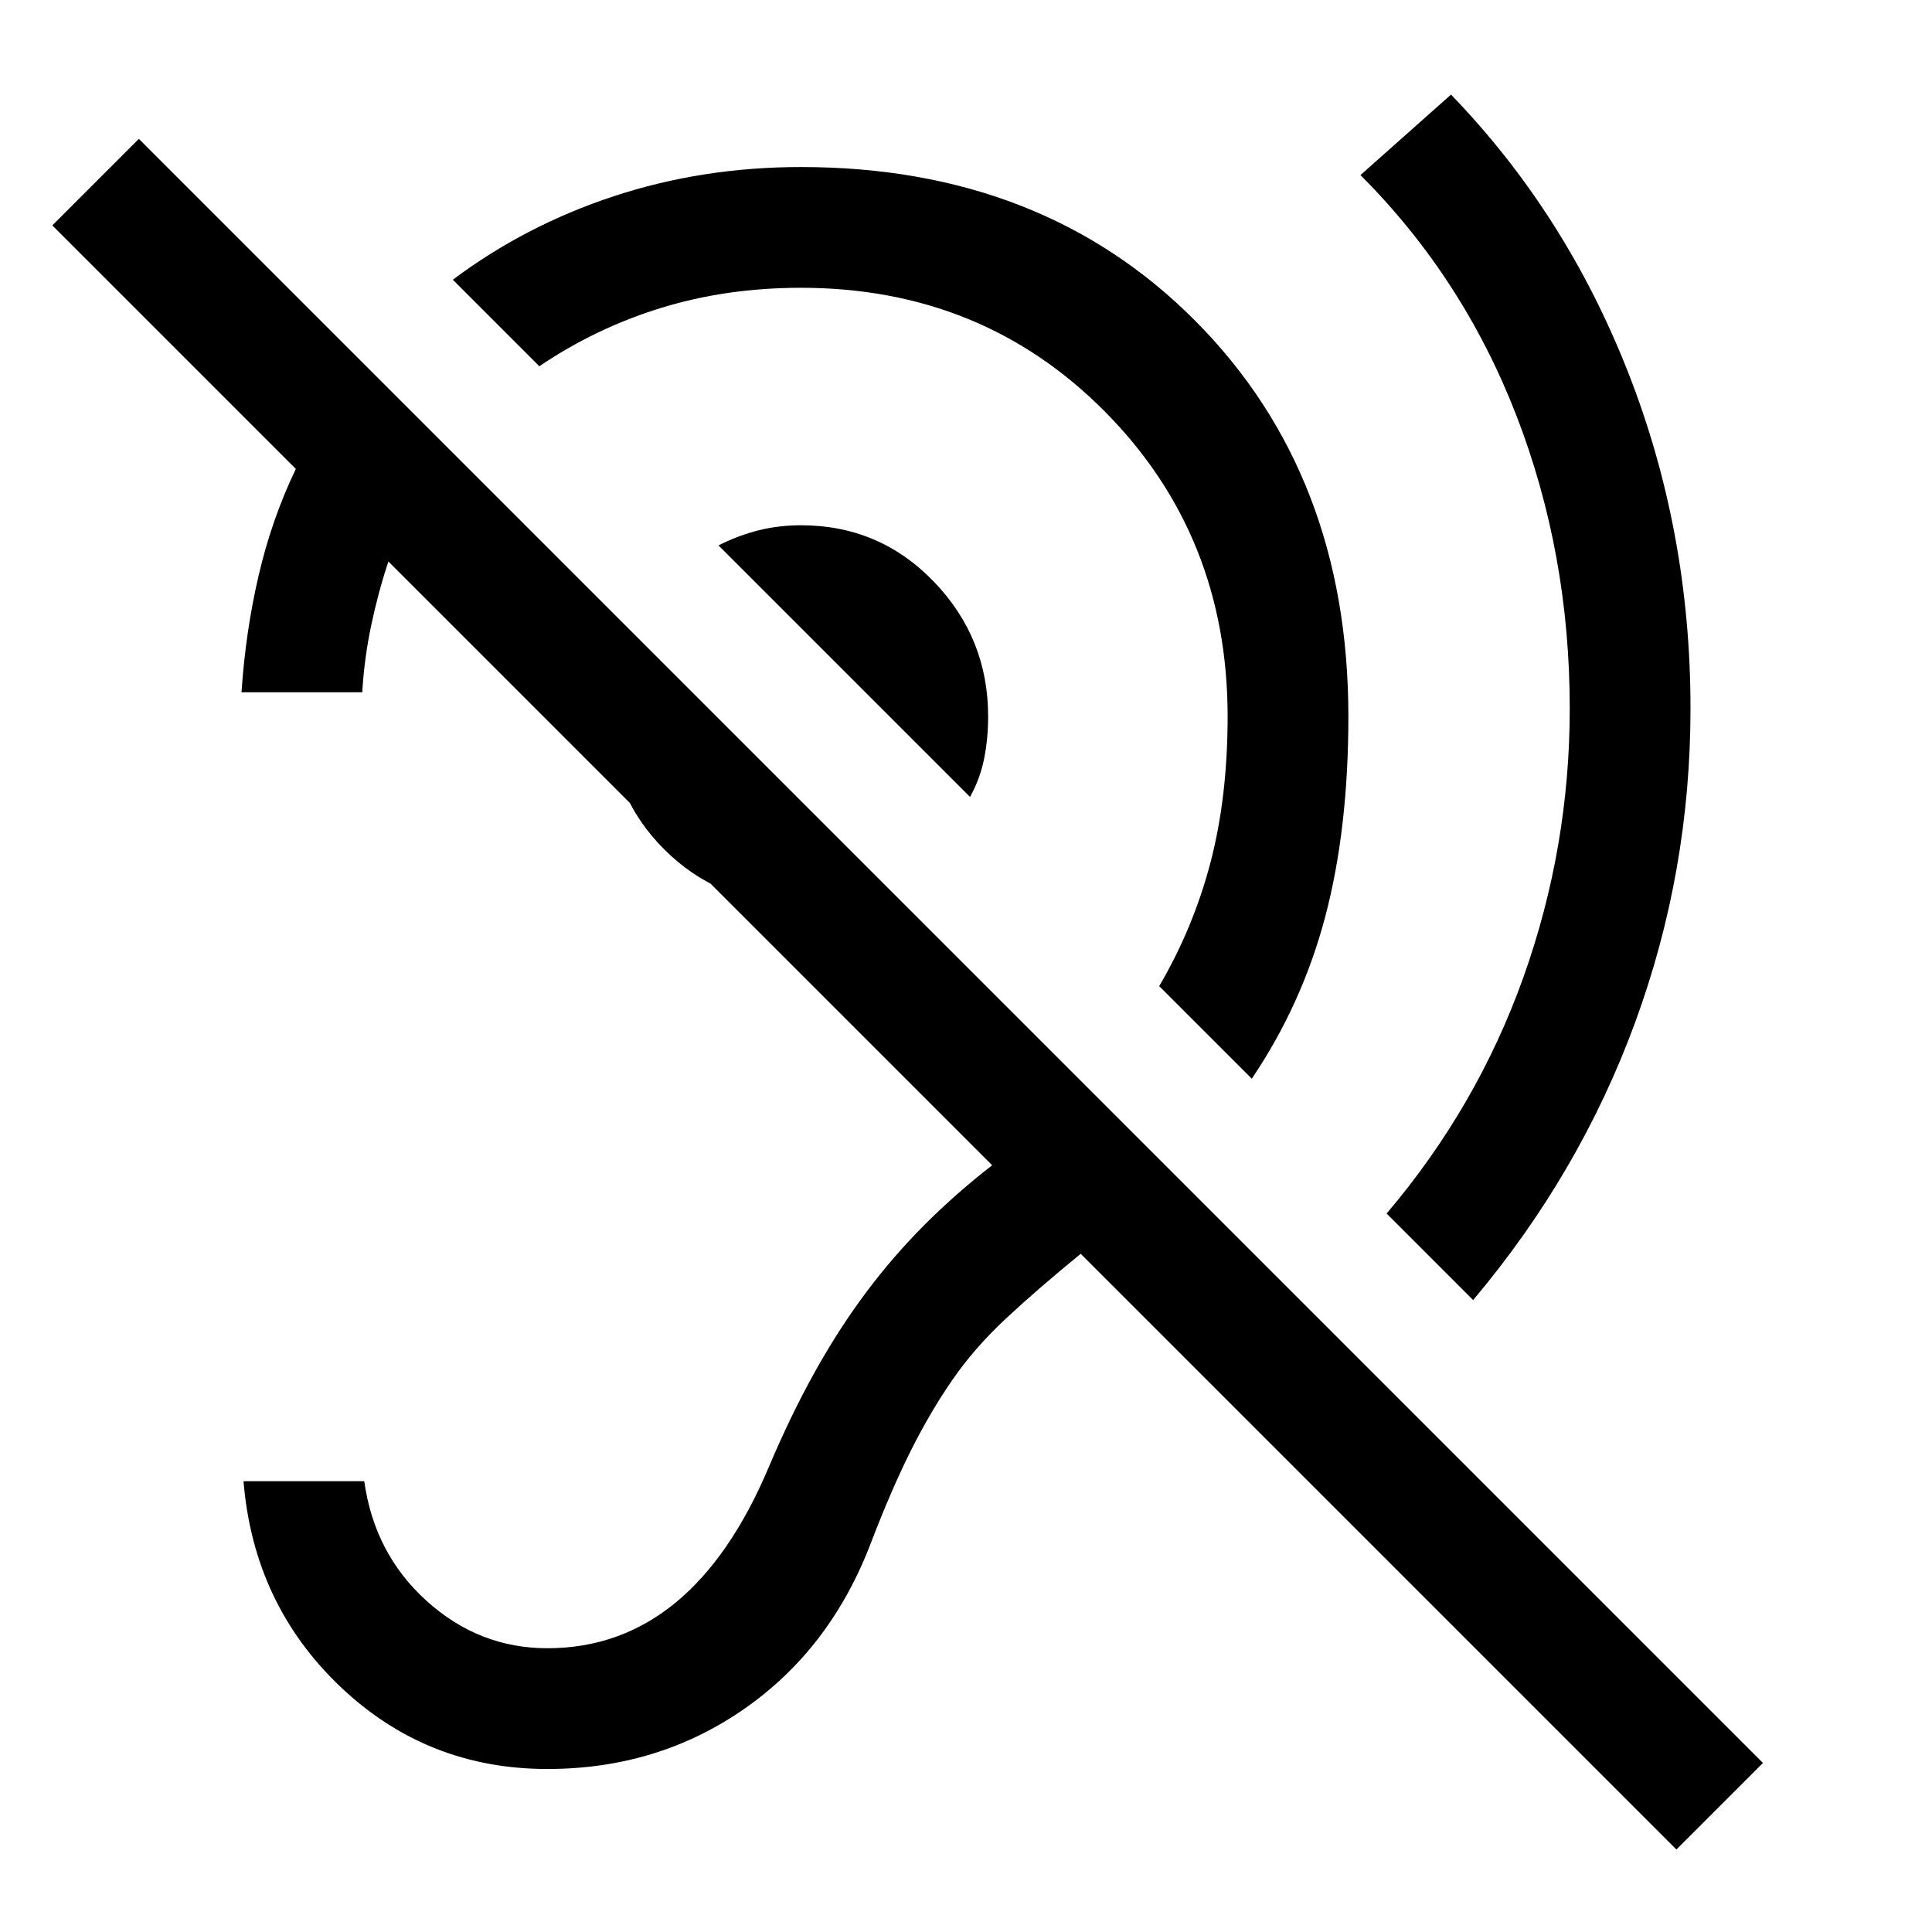
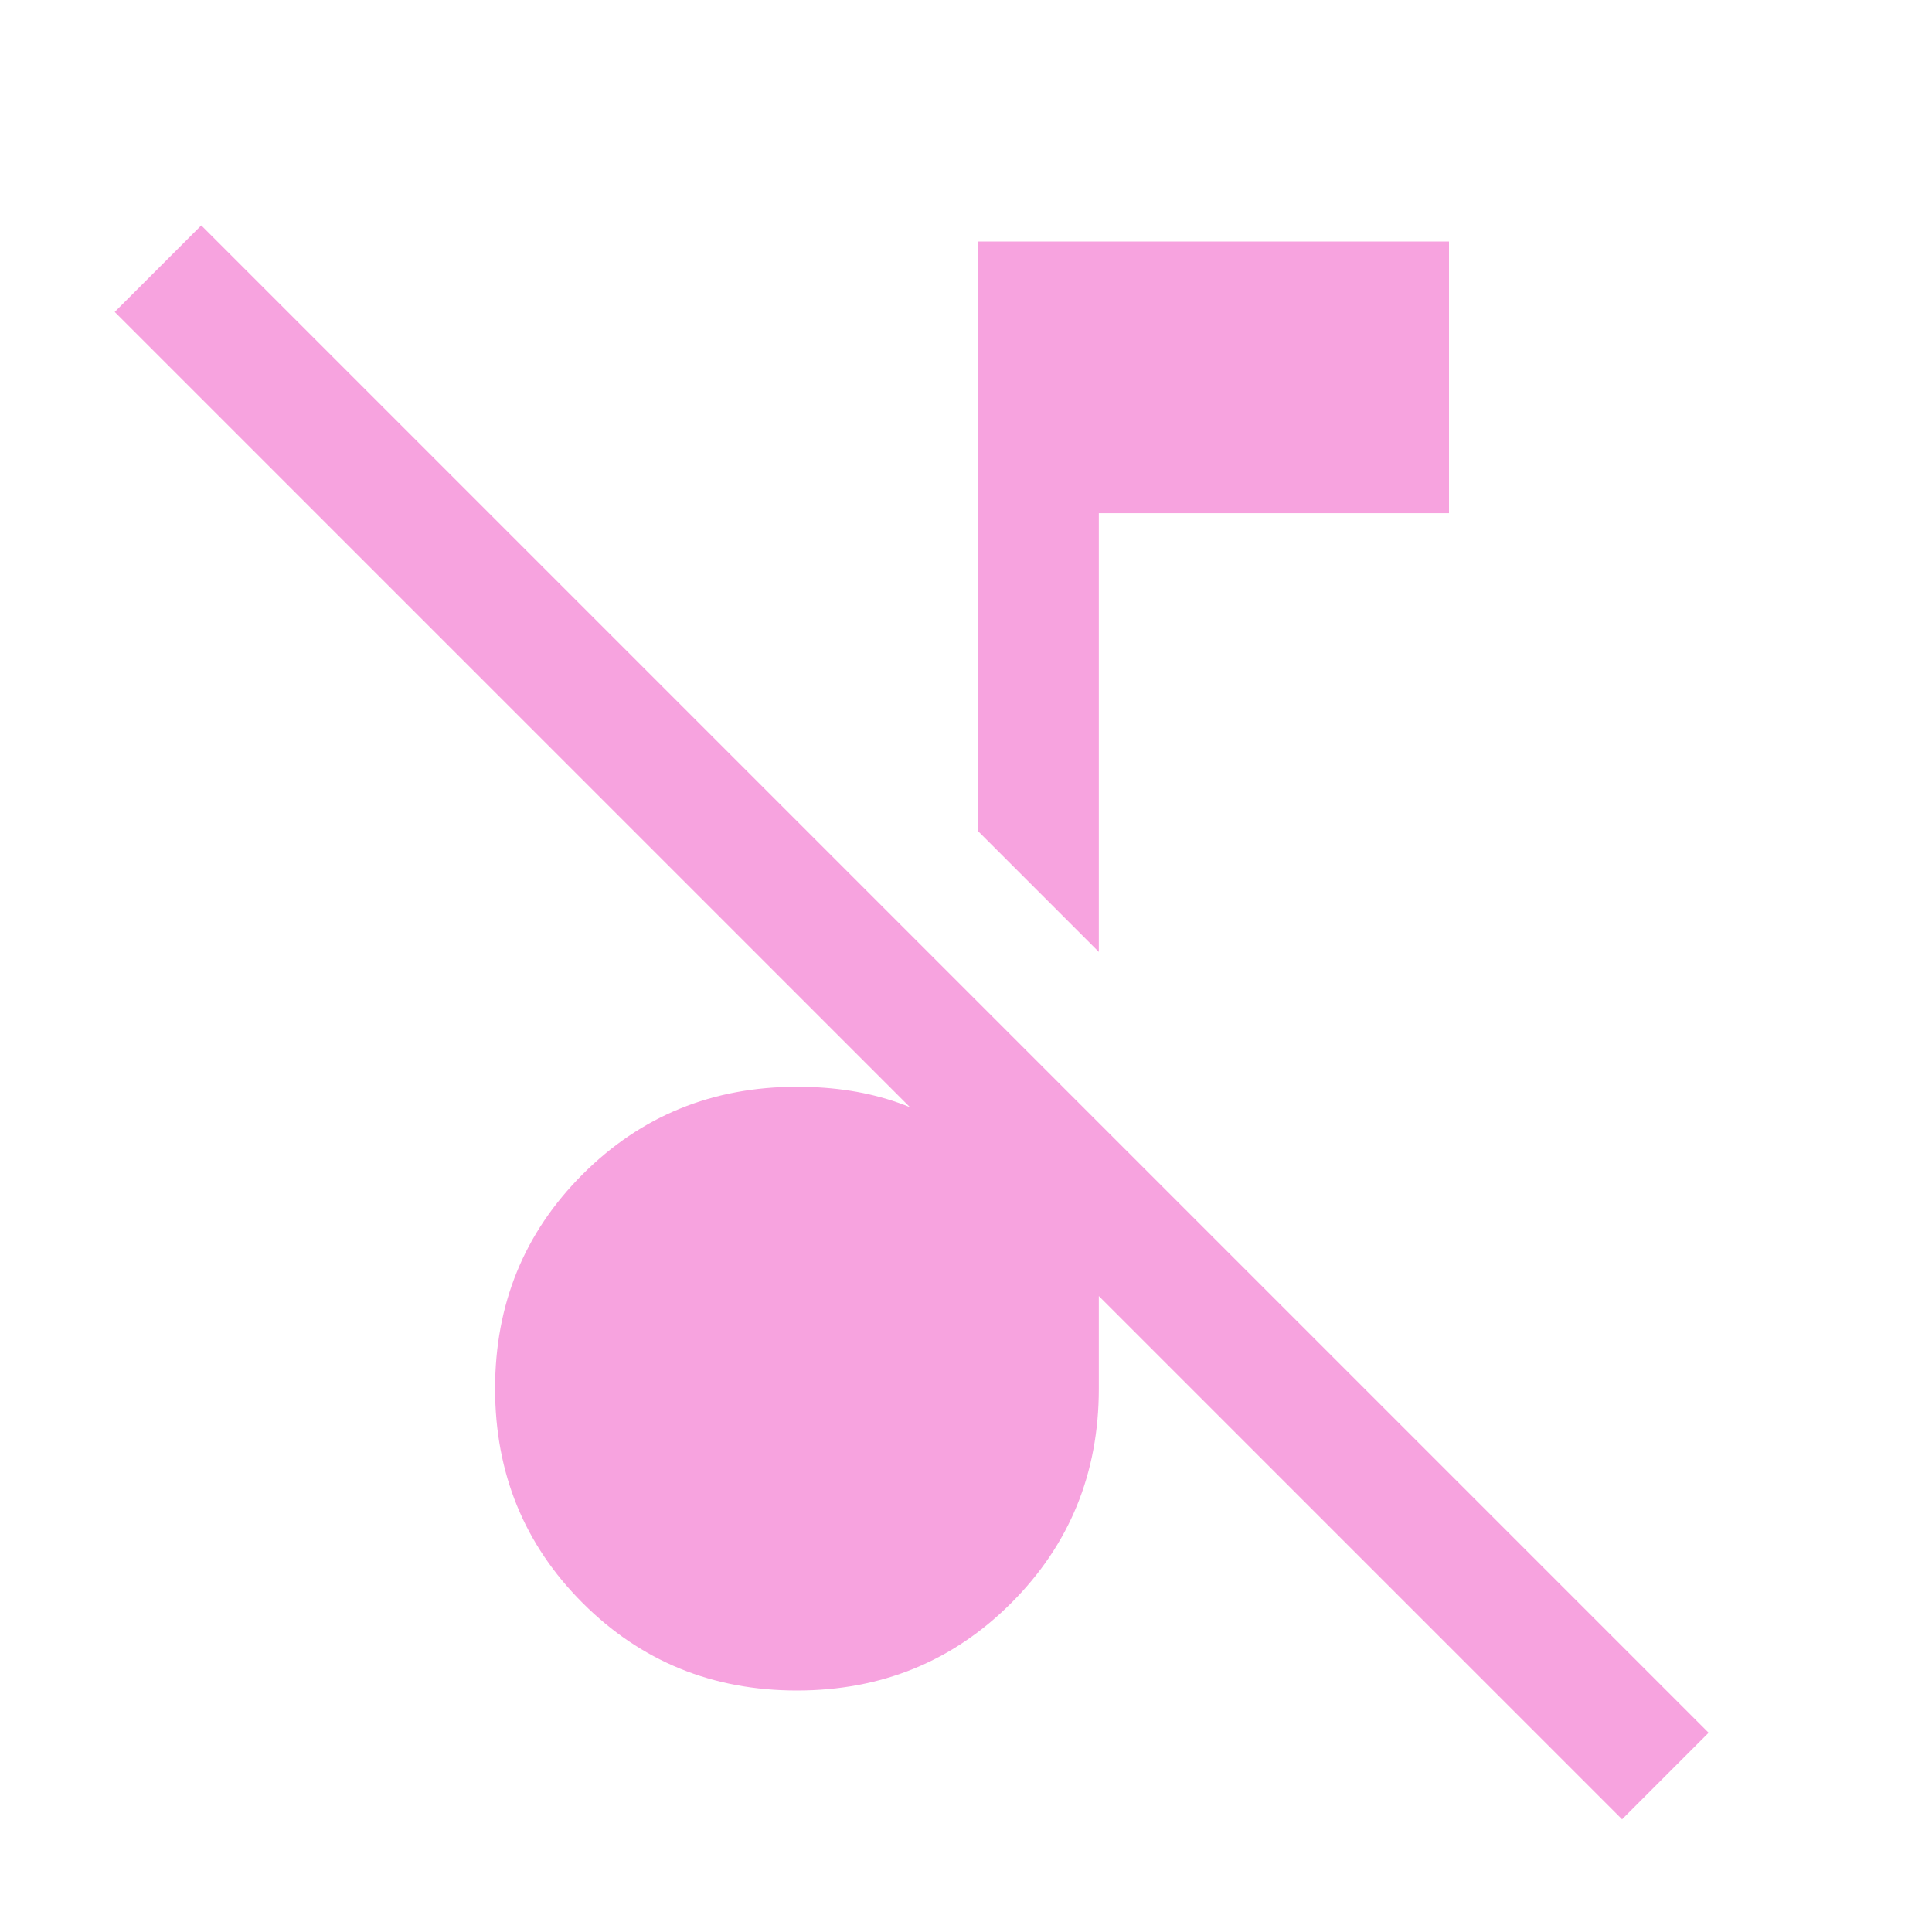
- <svg xmlns="http://www.w3.org/2000/svg" height="48" viewBox="0 -960 960 960" width="48">
-   <path d="M833-41 537-337q-22 18-37.5 32.5T473-274q-11 16-20.5 35T433-194q-20 53-63 83t-98 30q-60 0-103-41t-48-102h60q5 36 31 59.5t60 23.5q36 0 63.5-22.5T382-231q11-26 23-47.5t25.5-39.5q13.5-18 29-33.5T493-381L193-681q-5 15-8.5 31.5T180-616h-60q2-30 8.5-58t18.5-53L26-848l43-43L876-84l-43 43ZM732-314l-43-43q45-53 68-117.5T780-608q0-77-26.5-145.5T676-873l45-40q57 59 88 138t31 167q0 81-27.5 156T732-314ZM622-424l-46-46q17-29 25.5-61.5T610-604q0-90-61-151.5T398-817q-37 0-69.5 10T268-778l-43-43q36-27 80-41.5t93-14.5q120 0 196 76.5T670-604q0 56-11.5 99.5T622-424ZM482-564 357-689q10-5 20-7.5t21-2.5q39 0 66 28t27 67q0 11-2 21t-7 19Zm-86 53q-39 0-66-27t-27-66q0-11 2.5-22t7.5-21l126 126q-10 5-21 7.5t-22 2.5Z" />
+ <svg xmlns="http://www.w3.org/2000/svg" height="6vh" fill="#F7A3DF" viewBox="0 -960 960 960" width="6vh">
+   <path d="M806-56 57-805l43-43L849-99l-43 43ZM546-487l-60-60v-293h234v135H546v218ZM396-120q-63 0-106.5-43.5T246-270q0-63 43.5-106.5T396-420q28 0 50.5 8t39.5 22v-72l60 60v132q0 63-43.5 106.5T396-120Z" />
</svg>
